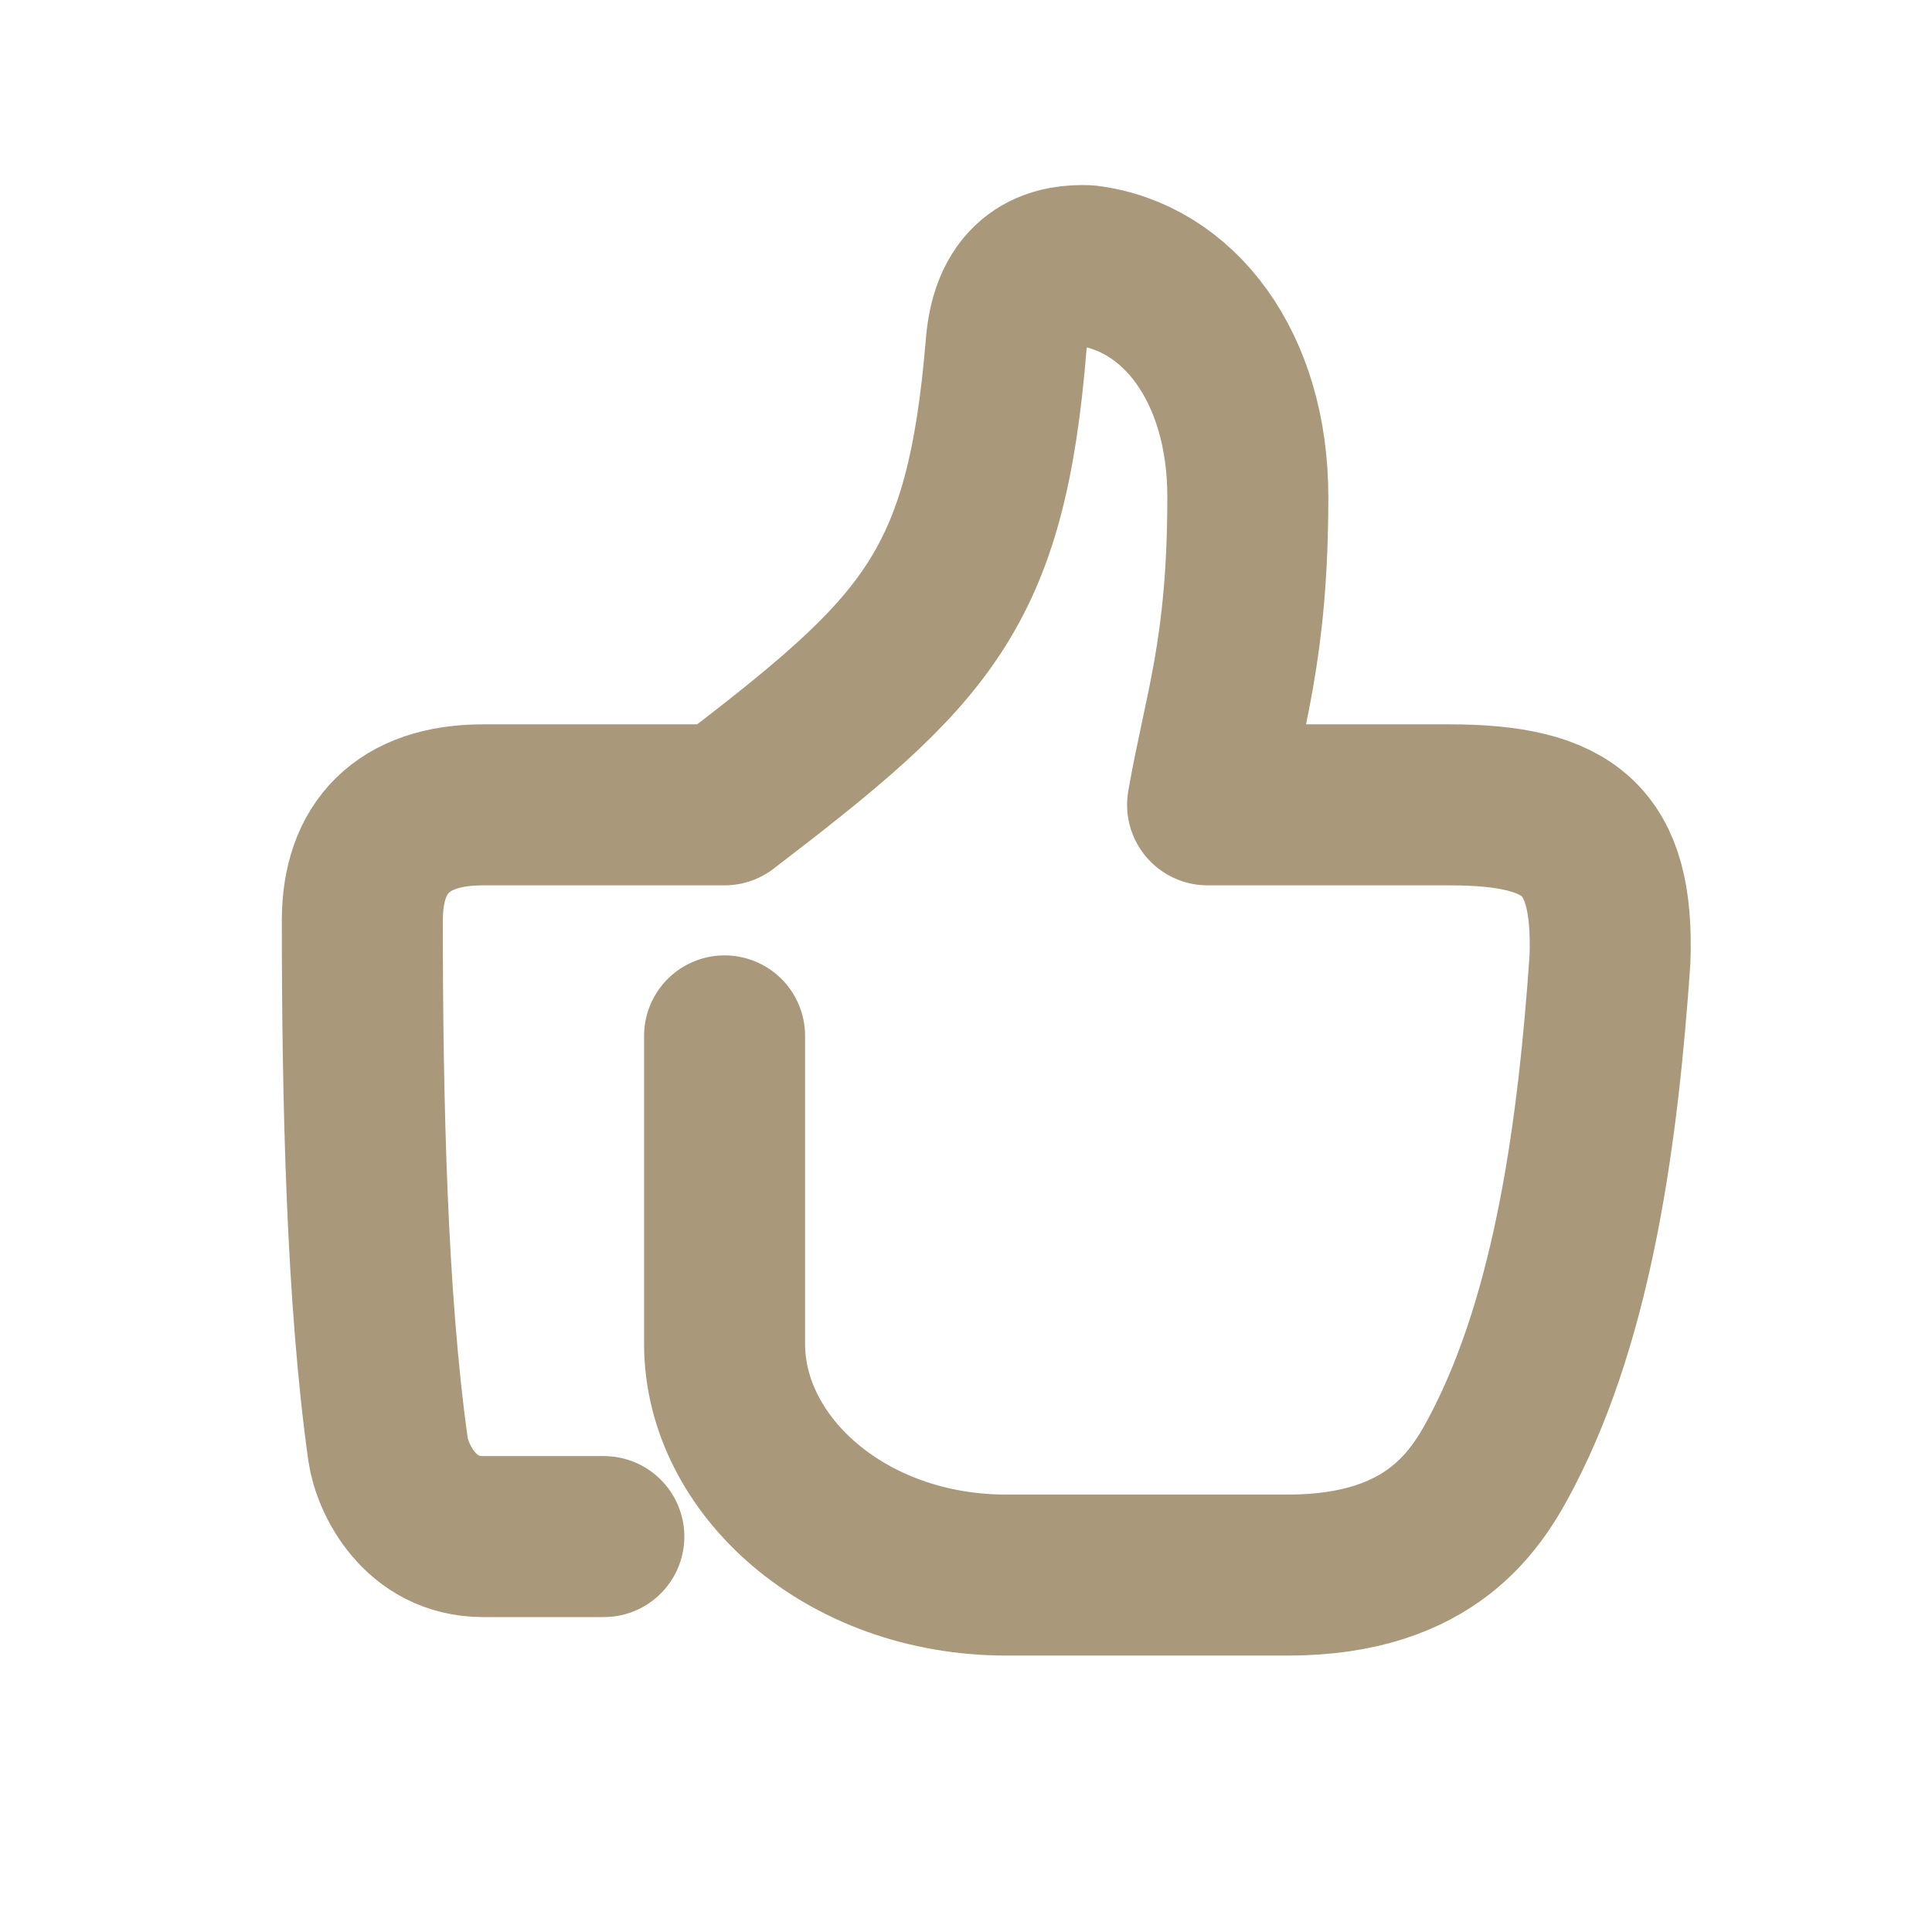
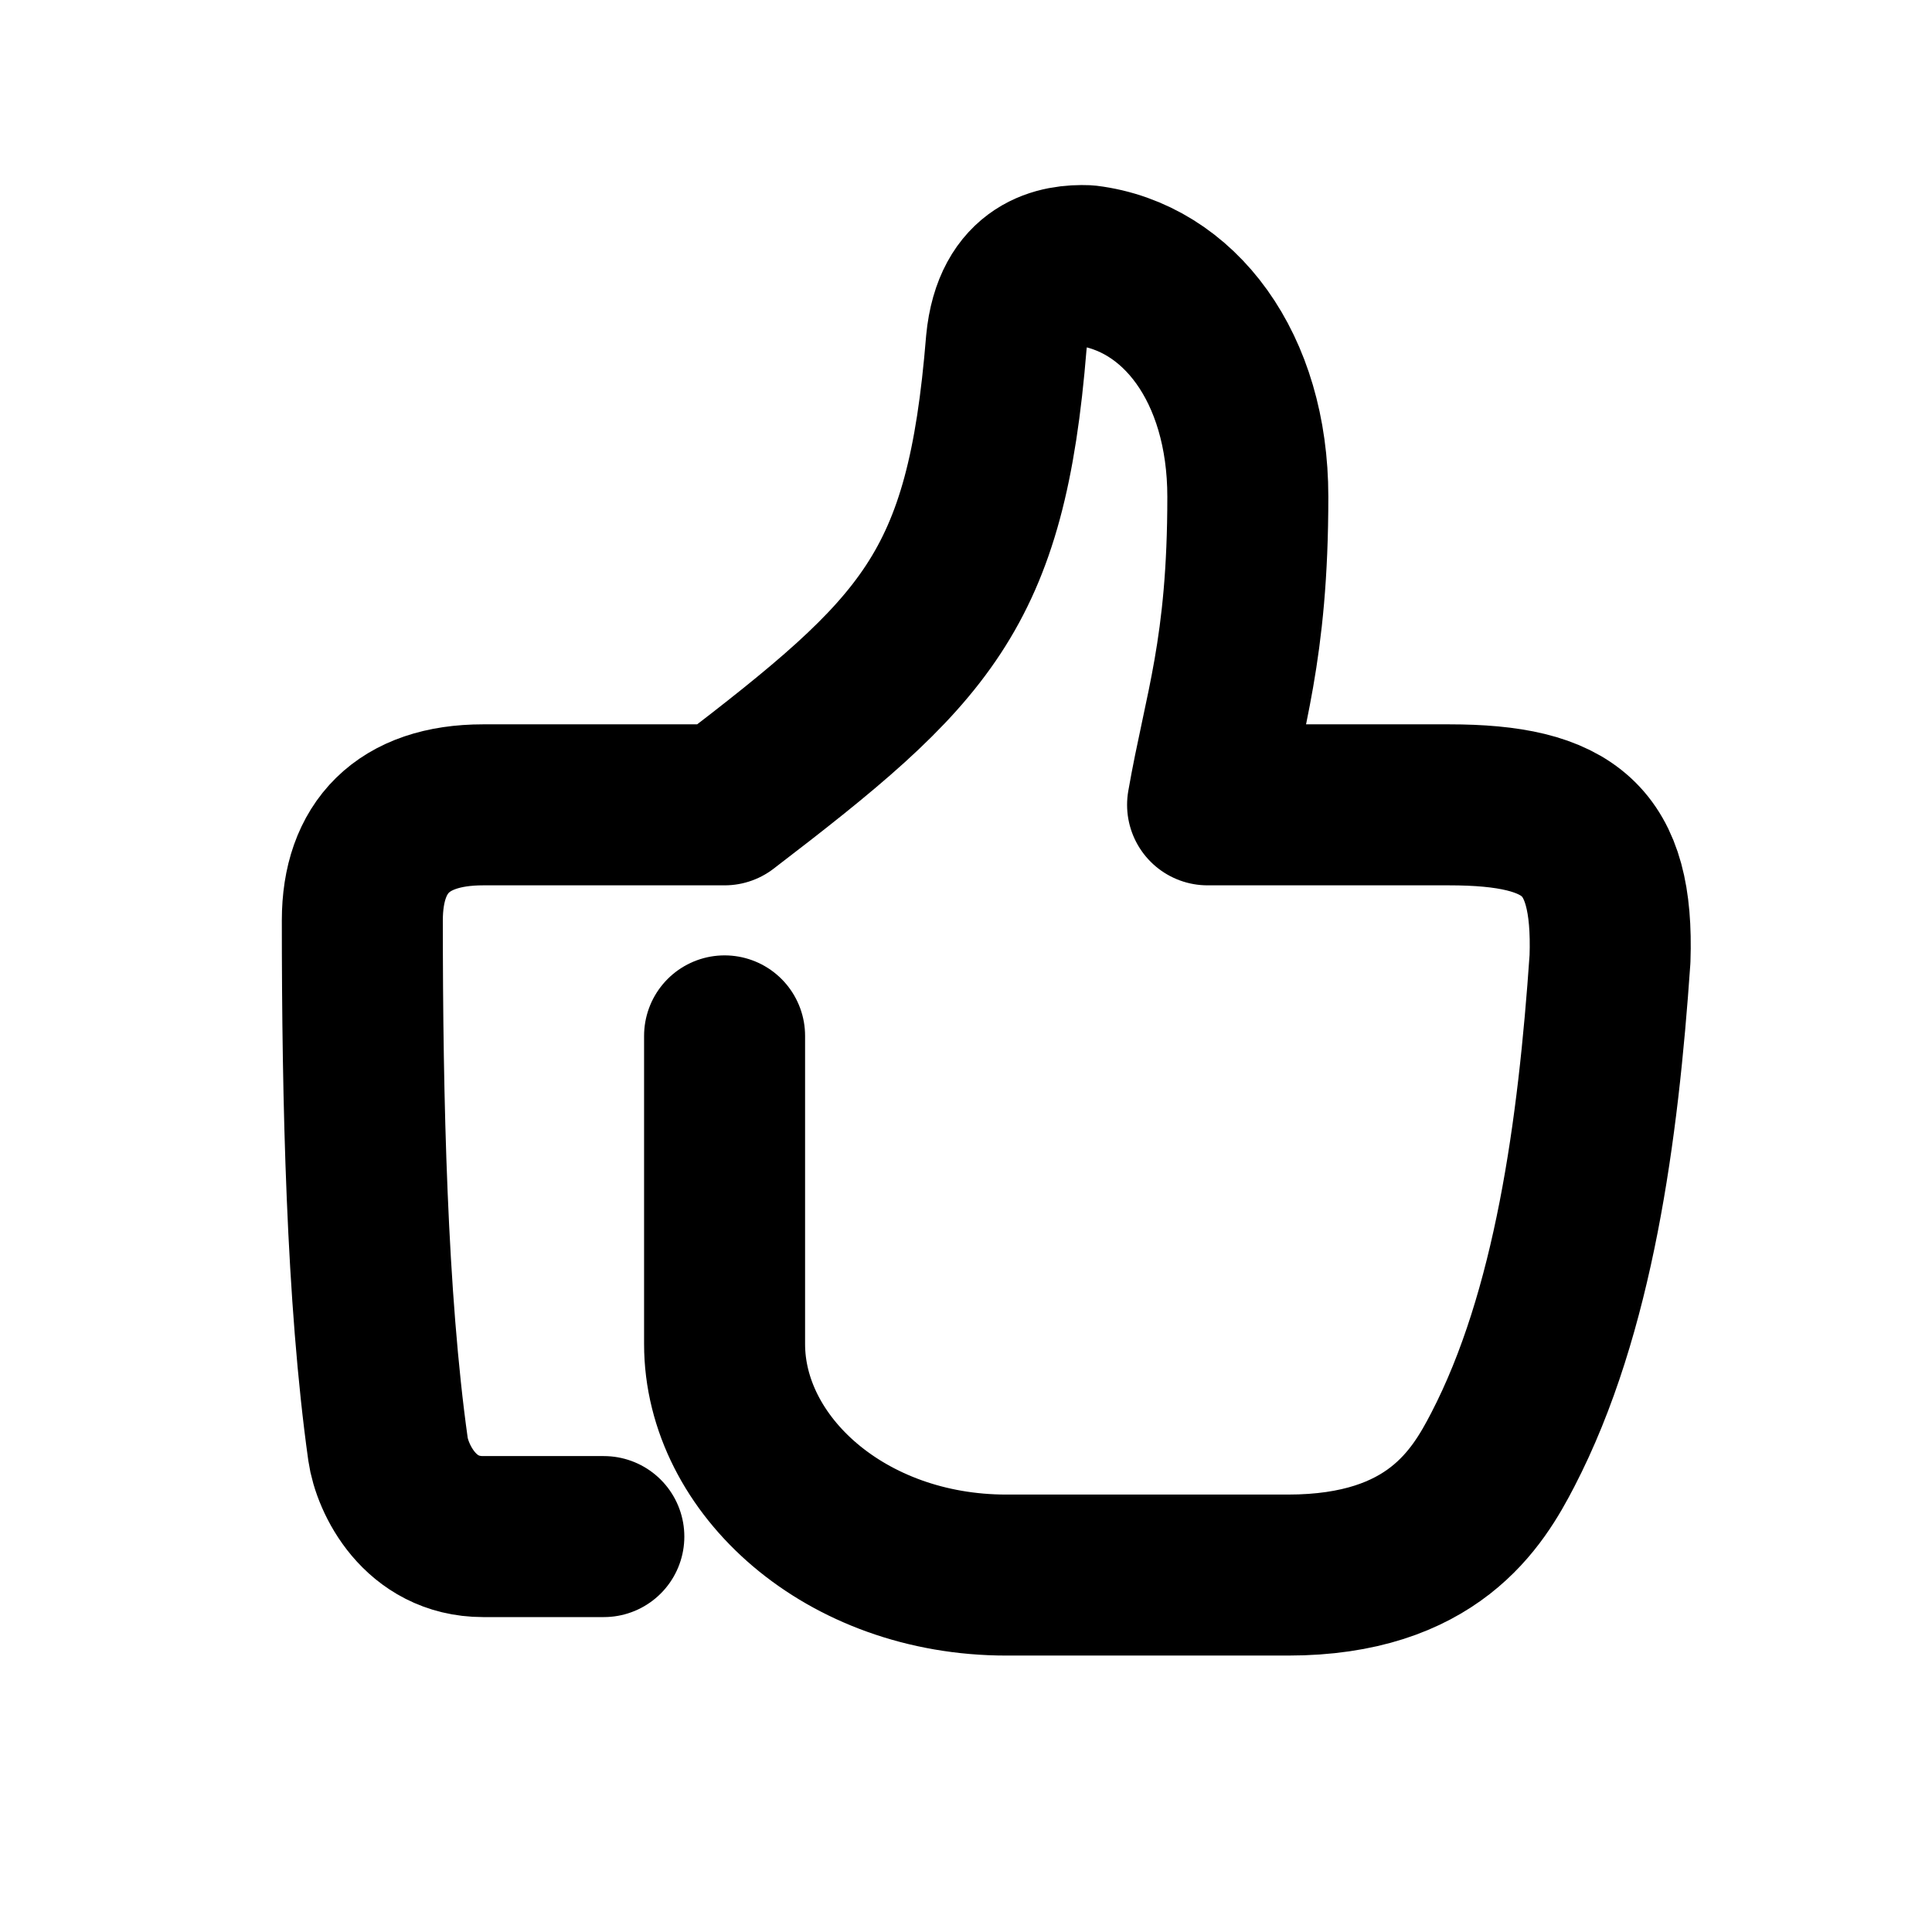
<svg xmlns="http://www.w3.org/2000/svg" width="24" height="24" viewBox="0 0 24 24" fill="none">
-   <path d="M7.501 19.088H6.001C5.213 19.088 4.872 18.367 4.82 18.003C4.556 16.122 4.501 13.666 4.501 11.433C4.501 10.527 5.001 9.998 6.001 9.998H9.001C11.501 8.084 12.25 7.351 12.501 4.257C12.586 3.37 13.169 3.287 13.501 3.3C14.644 3.44 15.501 4.563 15.501 6.171C15.501 8.084 15.204 8.831 15.001 9.998H18C19.5 9.998 20.05 10.432 20 11.912C19.854 14.036 19.551 16.307 18.668 18.01C18.357 18.61 17.797 19.566 16.001 19.566H12.501C10.501 19.566 9.001 18.201 9.001 16.696V12.868" stroke="#A9987A" stroke-width="2" stroke-miterlimit="79.84" stroke-linecap="round" stroke-linejoin="round" />
+   <path d="M7.501 19.088H6.001C5.213 19.088 4.872 18.367 4.82 18.003C4.556 16.122 4.501 13.666 4.501 11.433C4.501 10.527 5.001 9.998 6.001 9.998H9.001C11.501 8.084 12.25 7.351 12.501 4.257C12.586 3.37 13.169 3.287 13.501 3.3C14.644 3.44 15.501 4.563 15.501 6.171C15.501 8.084 15.204 8.831 15.001 9.998H18C19.5 9.998 20.05 10.432 20 11.912C19.854 14.036 19.551 16.307 18.668 18.01C18.357 18.61 17.797 19.566 16.001 19.566H12.501C10.501 19.566 9.001 18.201 9.001 16.696V12.868" stroke="currentColor" stroke-width="2" stroke-miterlimit="79.84" stroke-linecap="round" stroke-linejoin="round" />
</svg>
